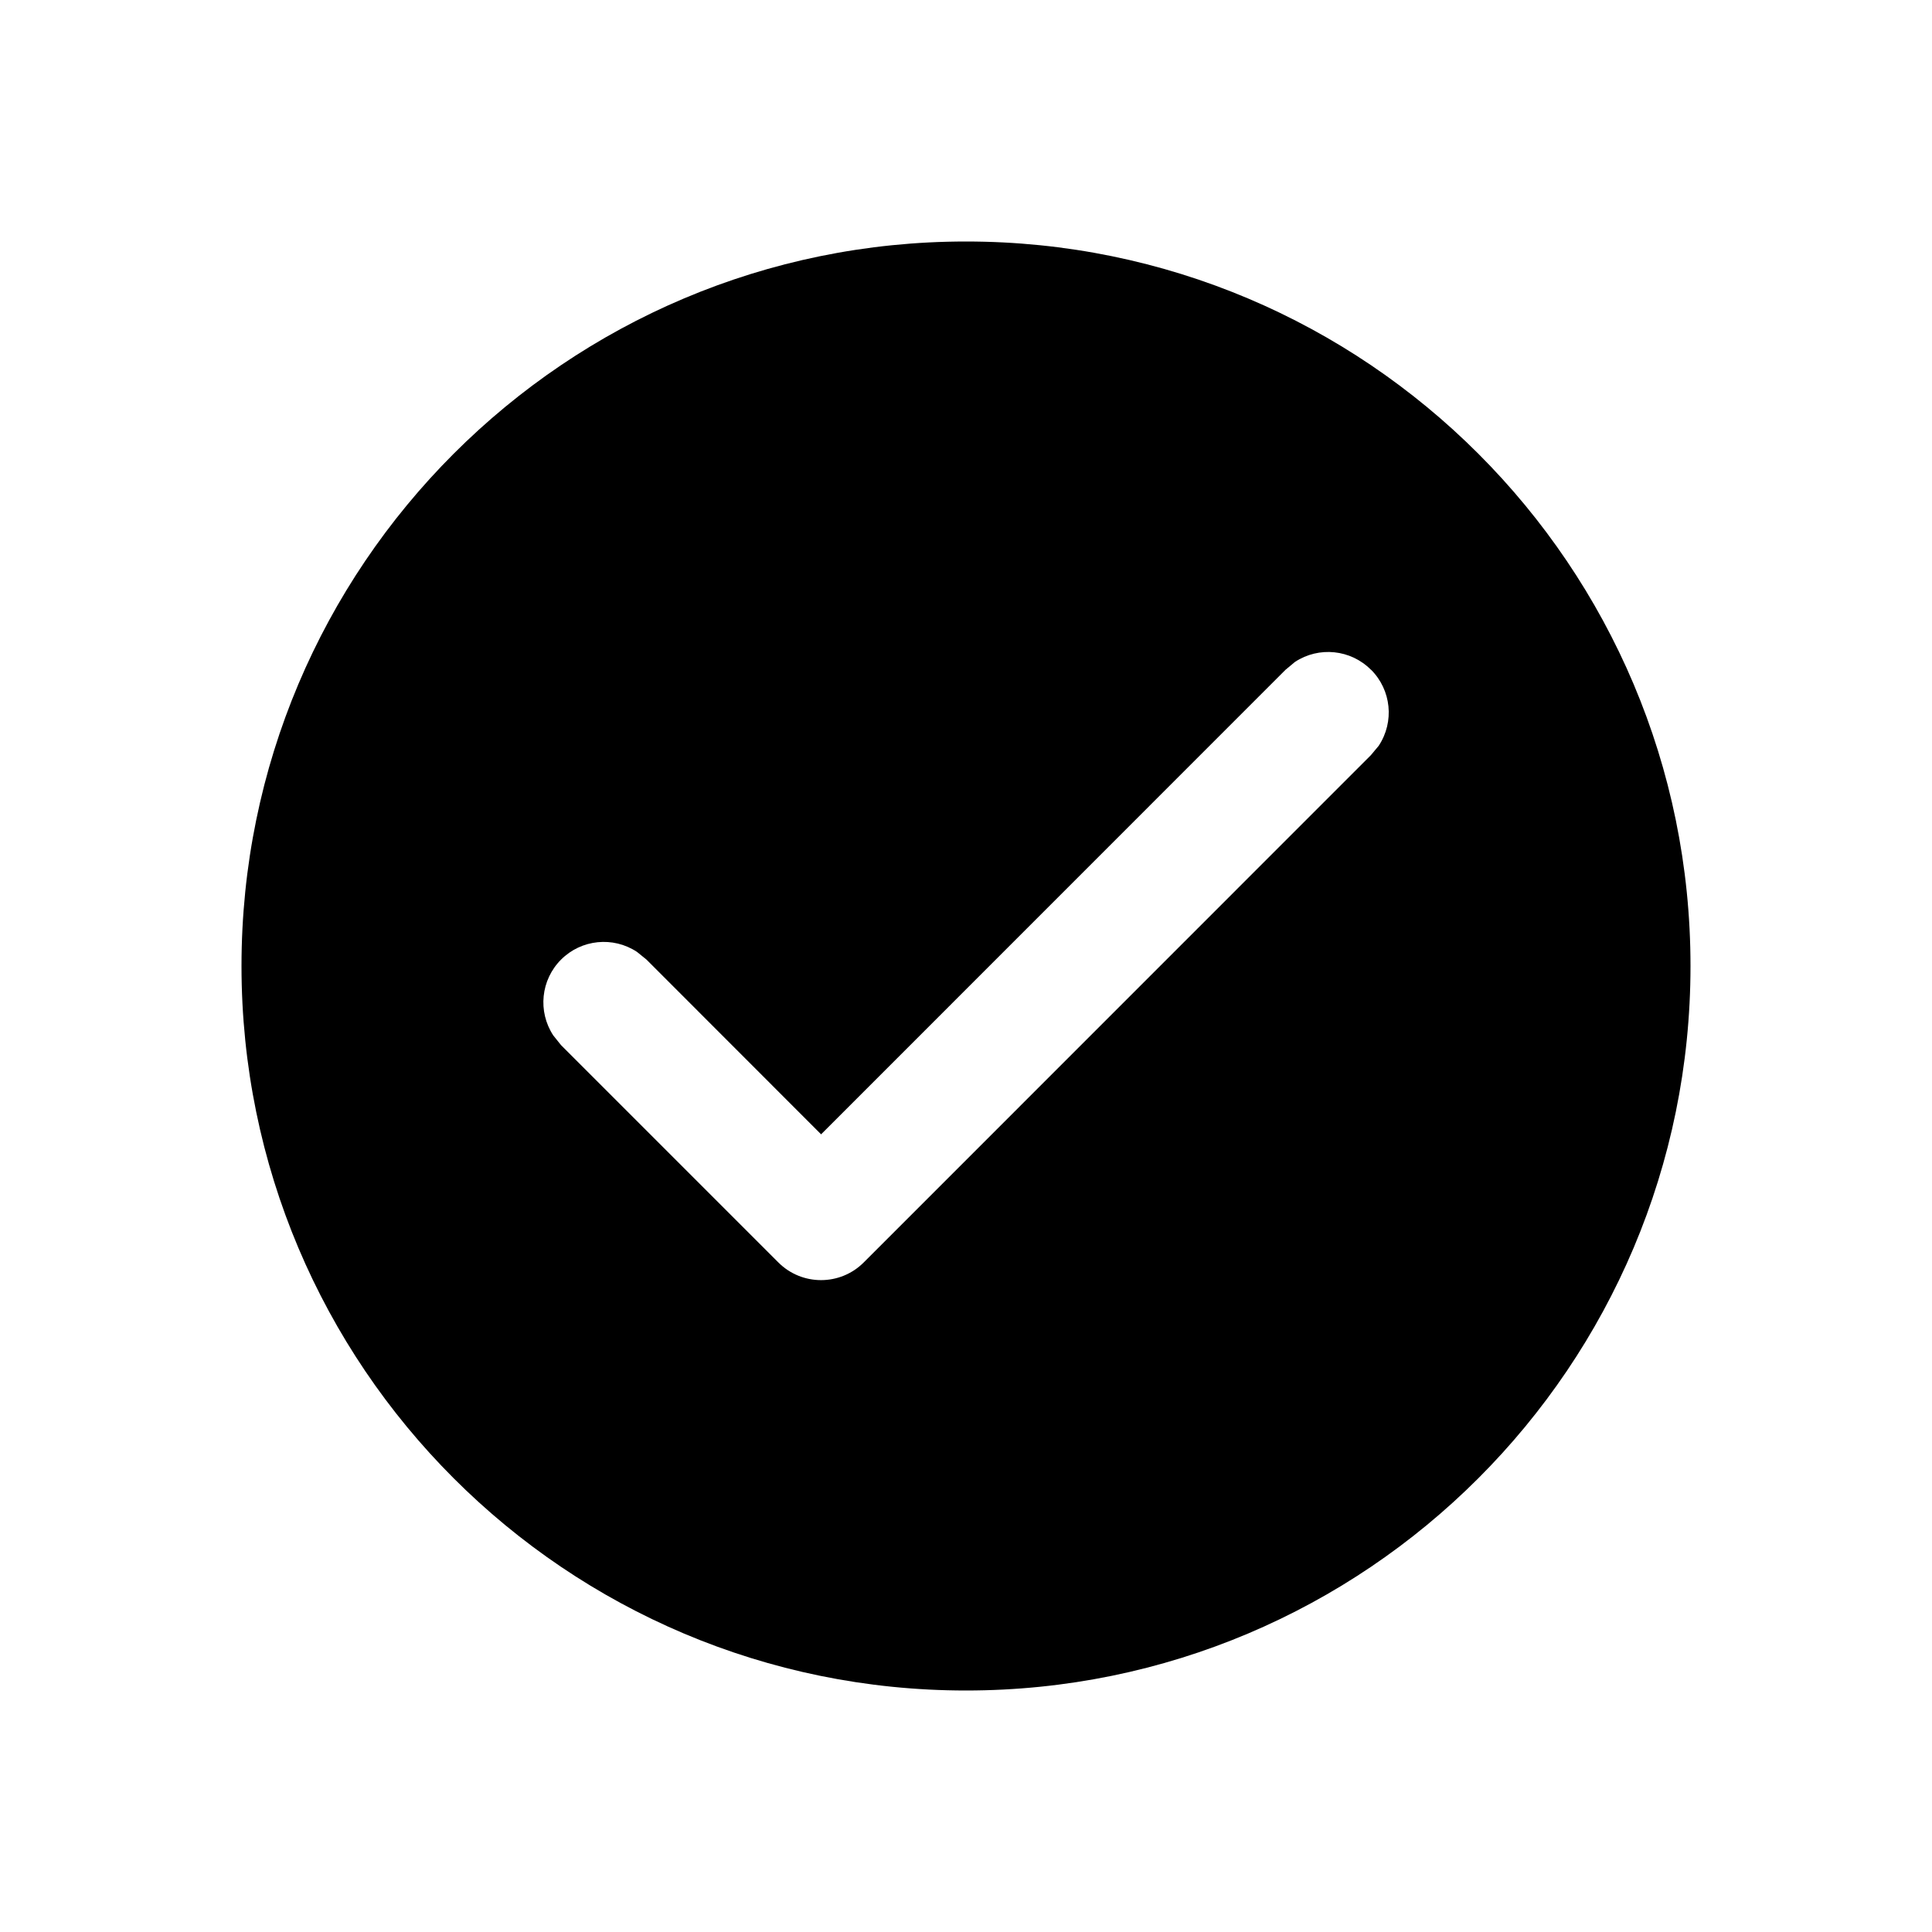
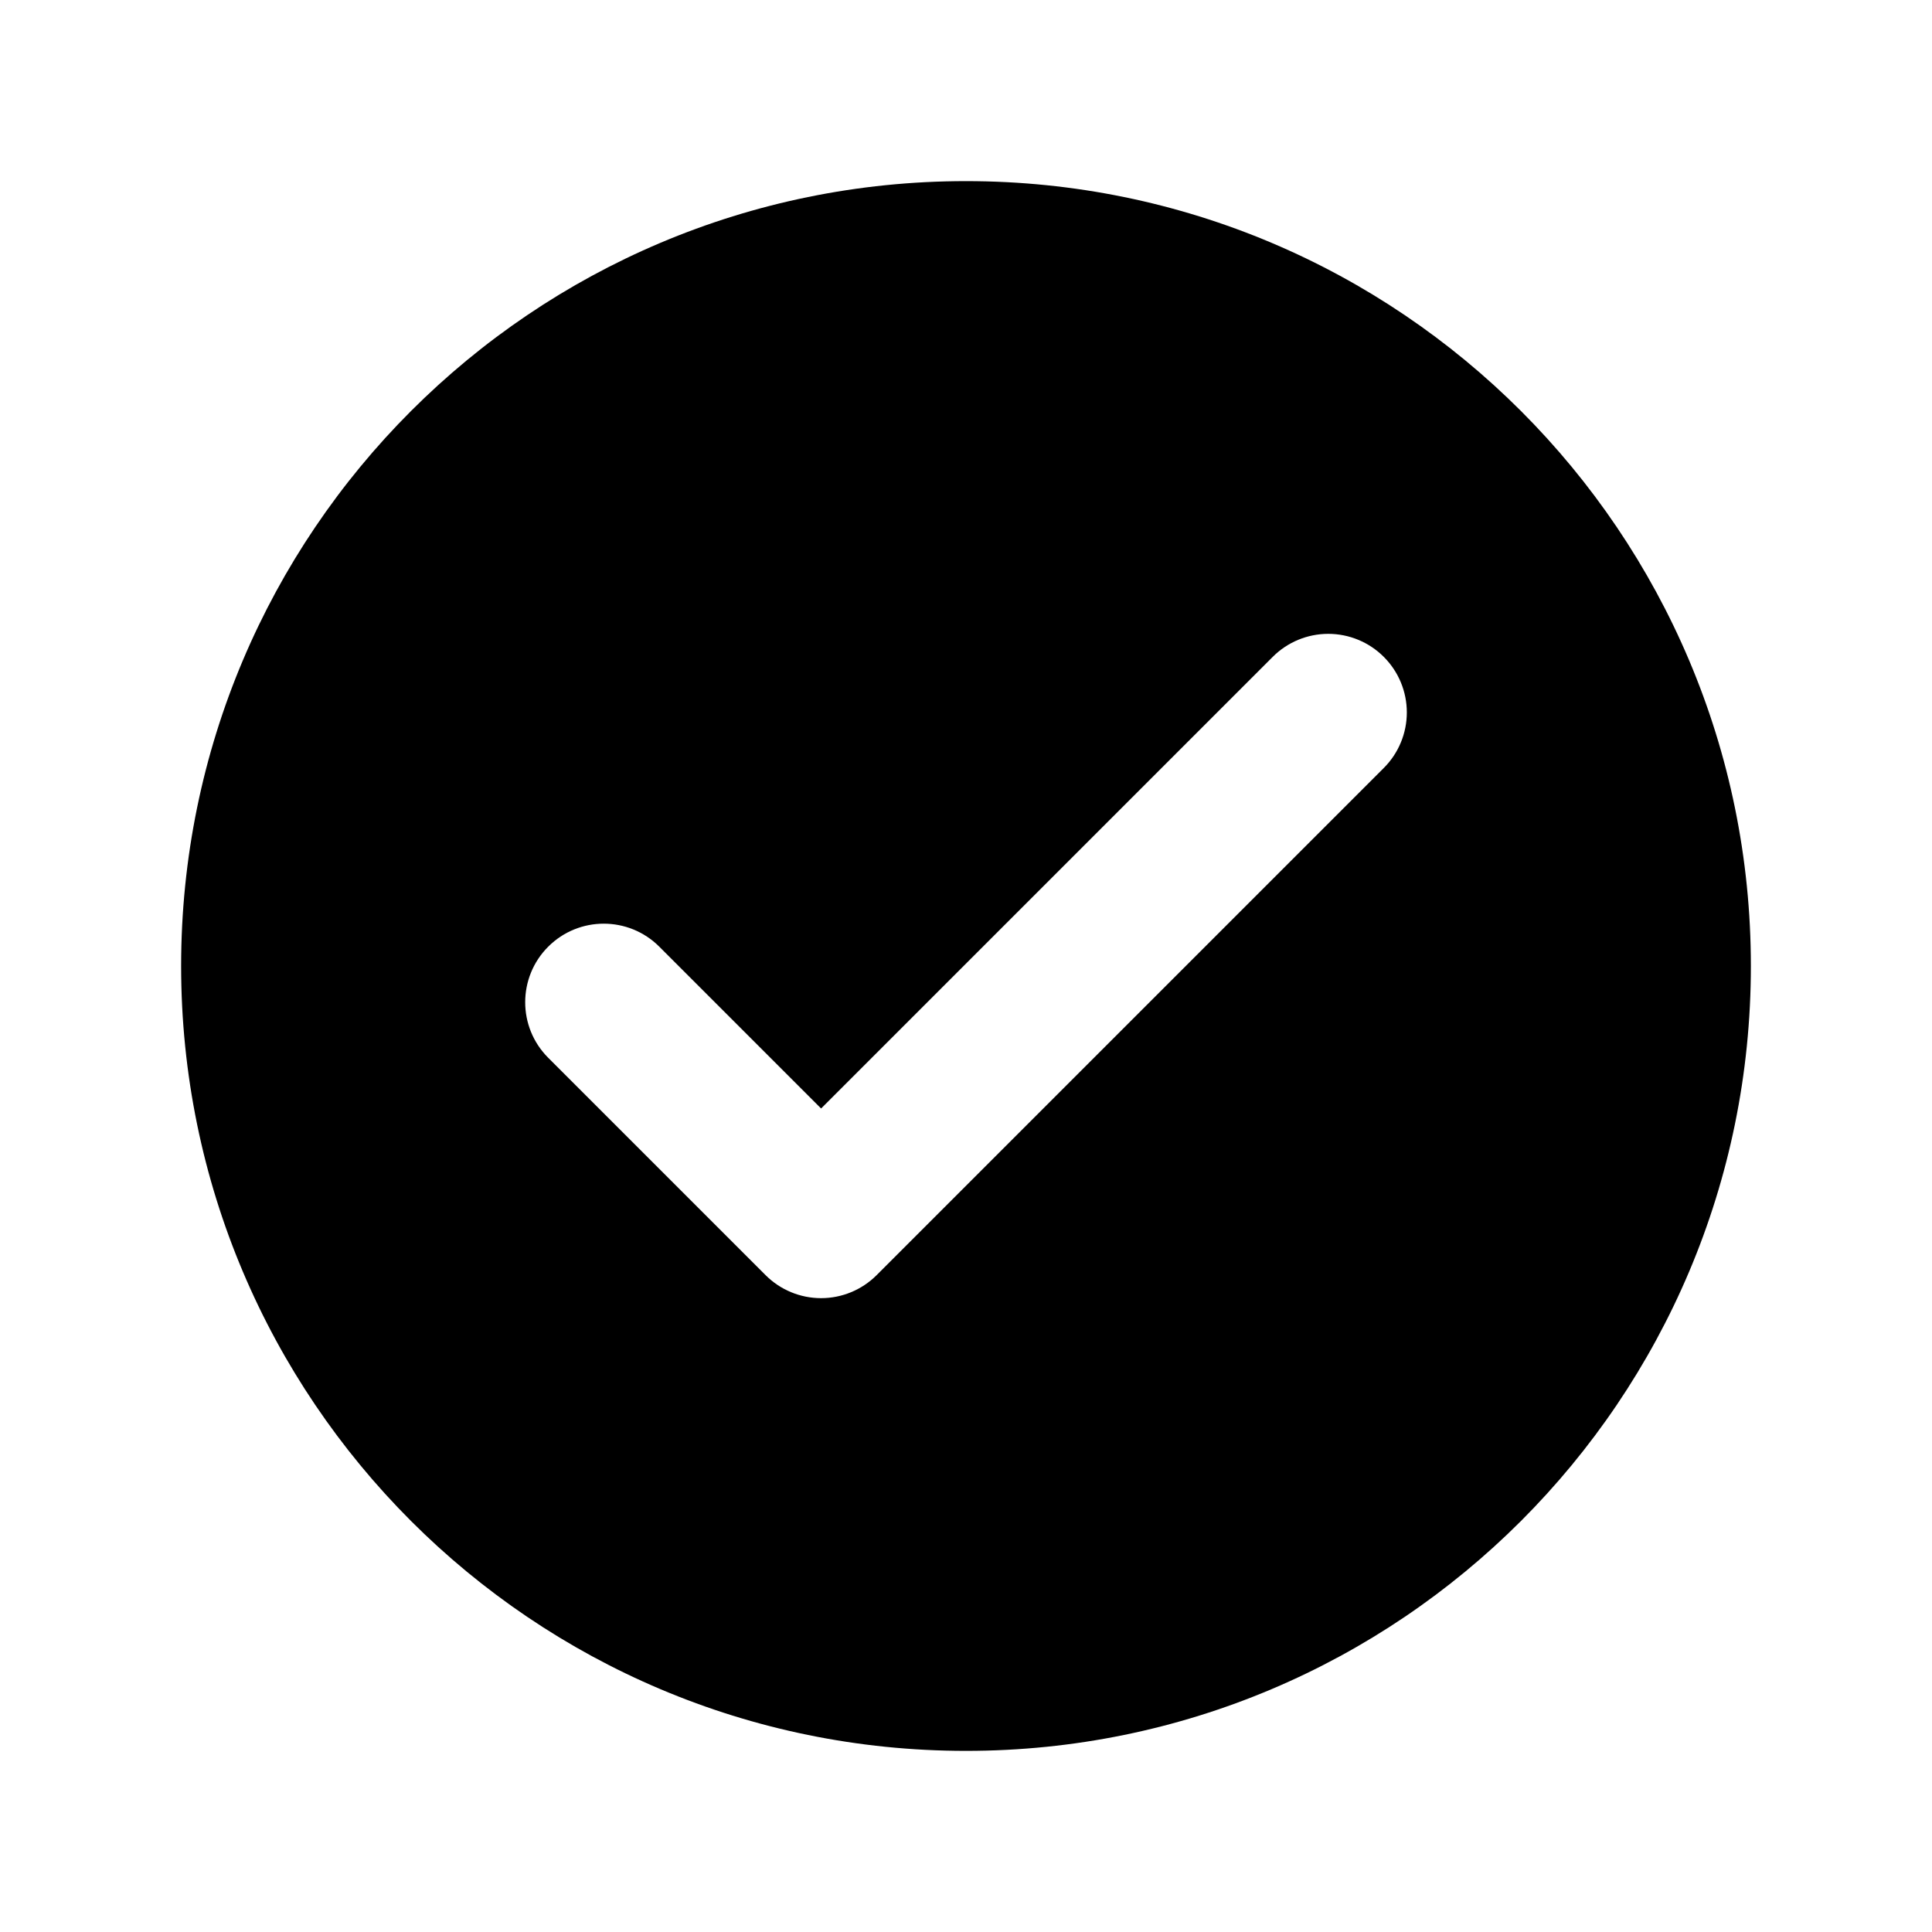
<svg xmlns="http://www.w3.org/2000/svg" fill="none" viewBox="0 0 16 16">
-   <path fill="currentColor" d="M8 2a6 6 0 1 1 0 12A6 6 0 0 1 8 2m3.354 3.547a.5.5 0 0 0-.63-.065l-.078.065L6.8 9.394 5.354 7.947l-.079-.064a.5.5 0 0 0-.693.692l.064.08 1.8 1.8a.5.5 0 0 0 .707 0l4.2-4.201.065-.078a.5.5 0 0 0-.064-.63" />
+   <path fill="currentColor" fill-rule="evenodd" d="M8 1.5a6.5 6.5 0 1 1 0 13 6.5 6.5 0 0 1 0-13m3.46 3.94a.65.65 0 0 0-.92 0L6.8 9.18 5.46 7.84a.65.65 0 0 0-.92.92l1.8 1.8a.65.65 0 0 0 .92 0l4.2-4.2a.65.65 0 0 0 0-.92" clip-rule="evenodd" />
</svg>
